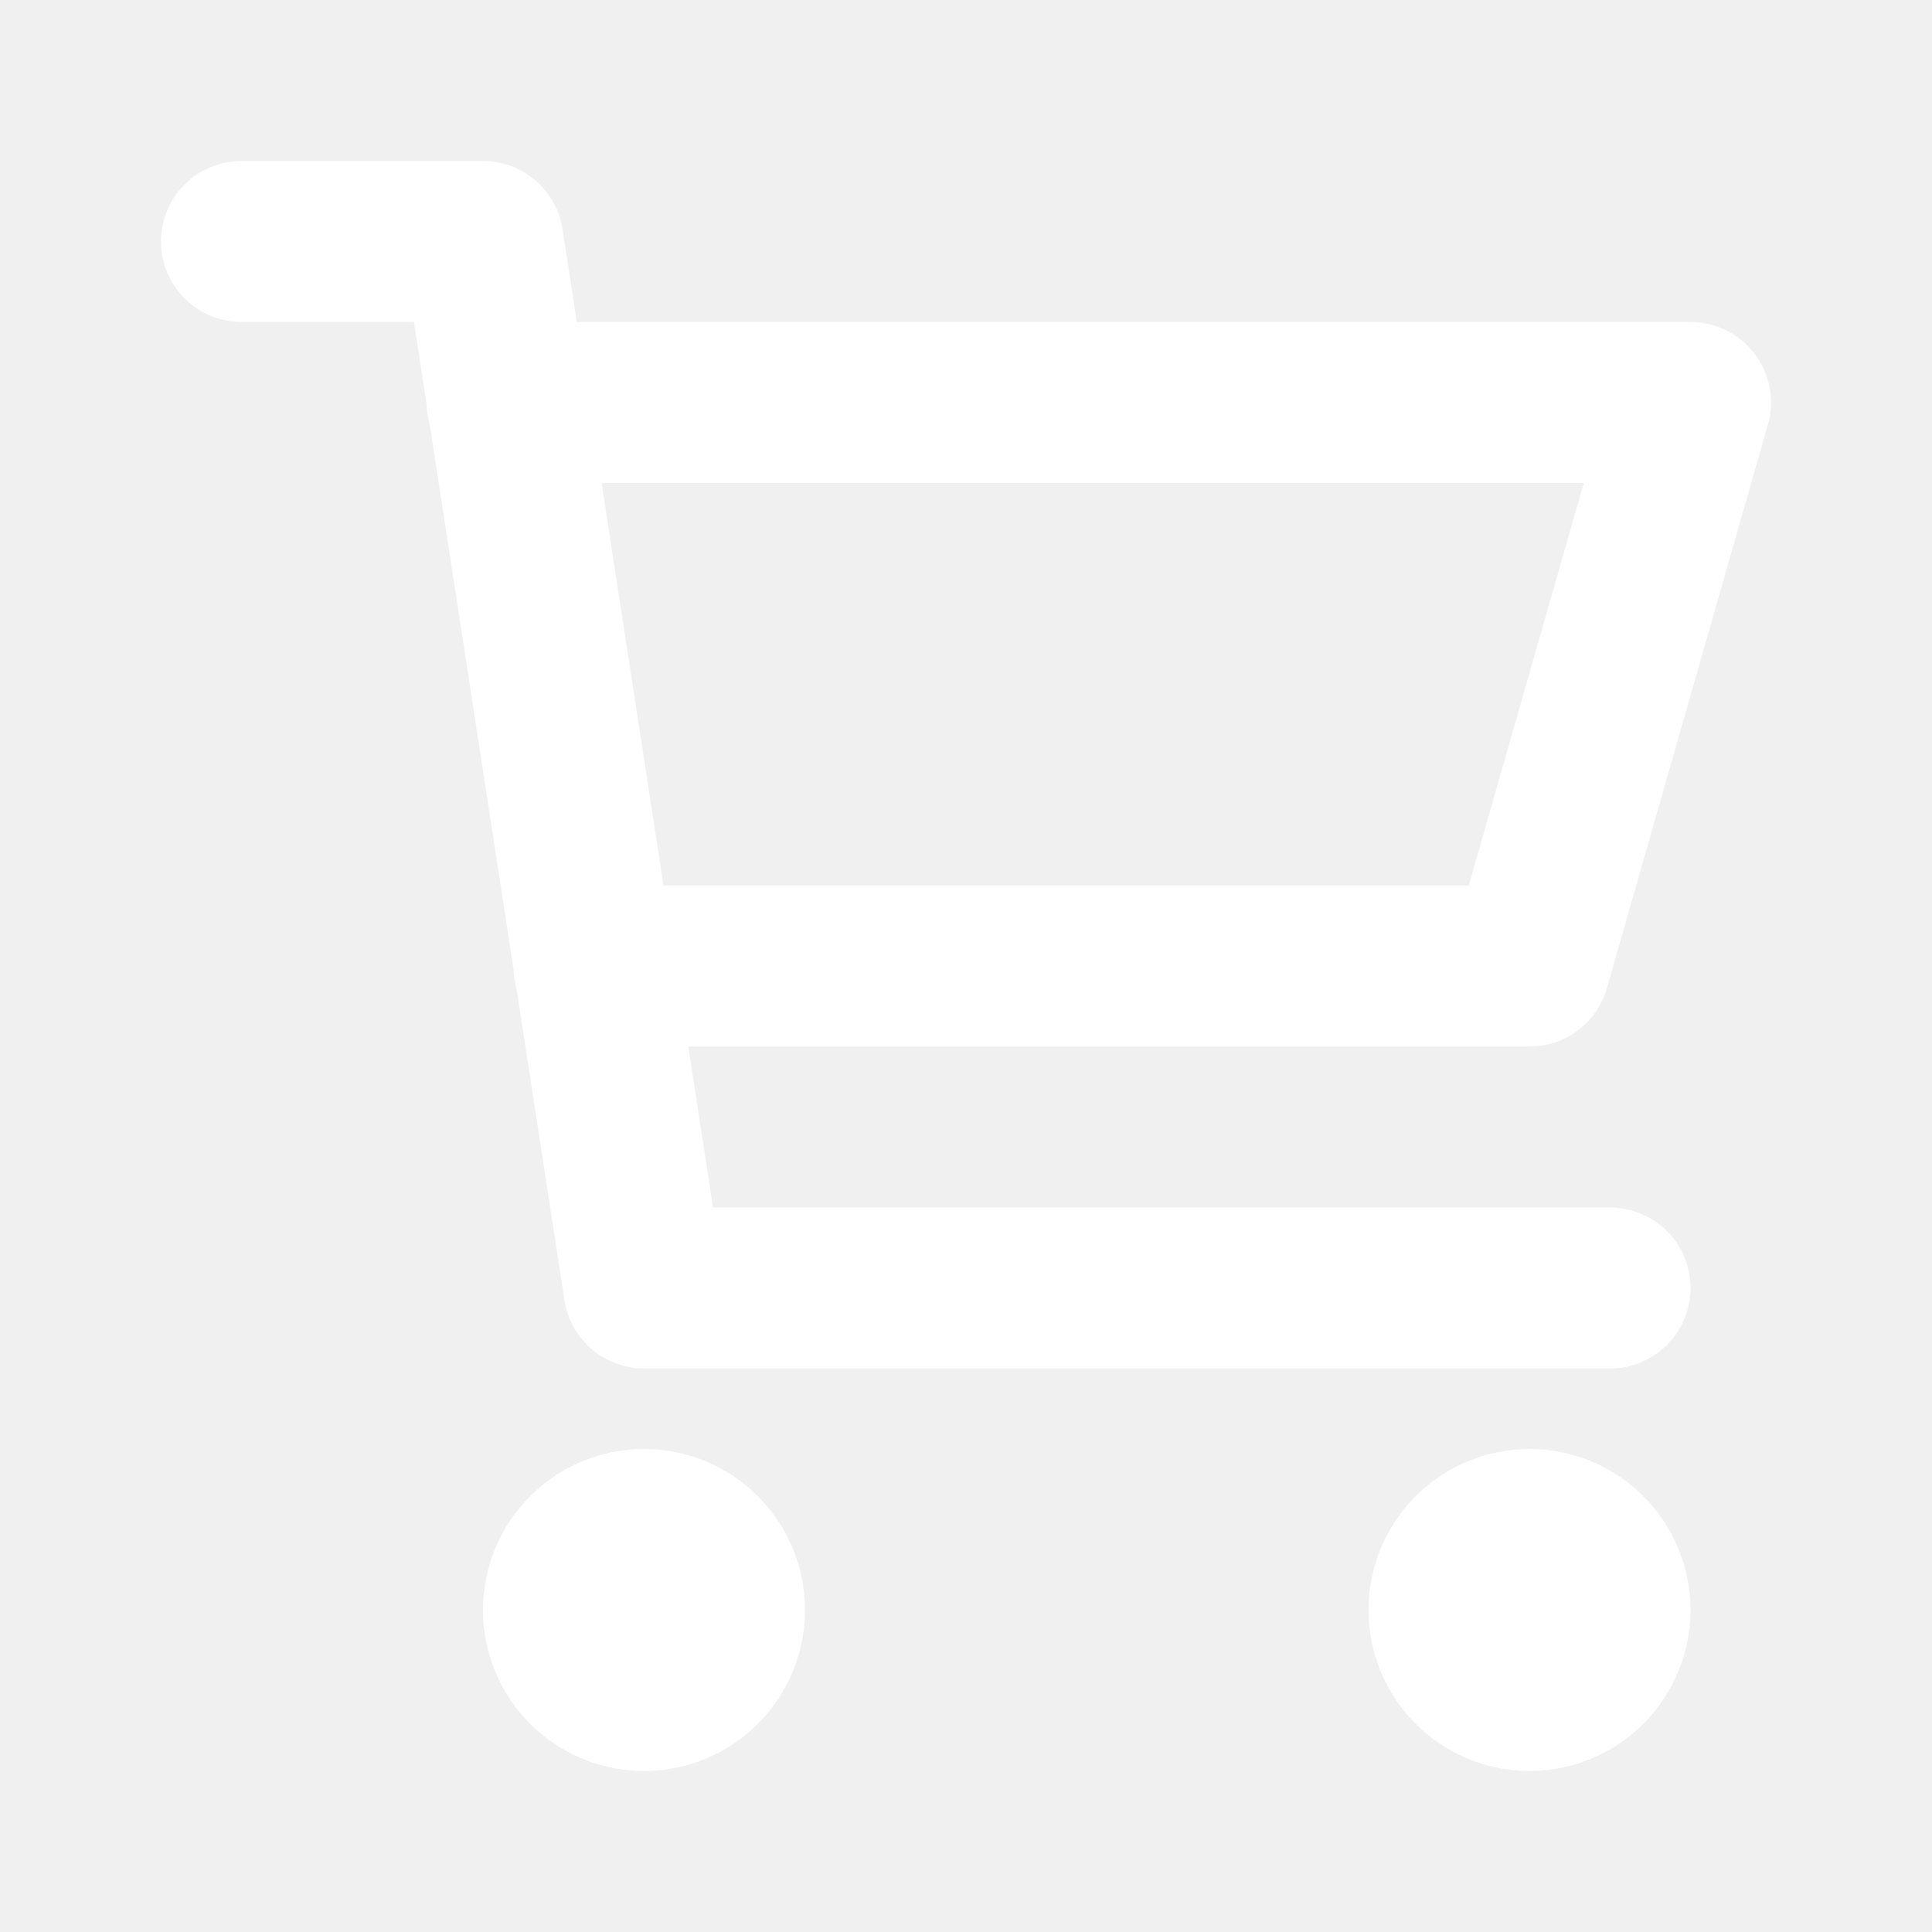
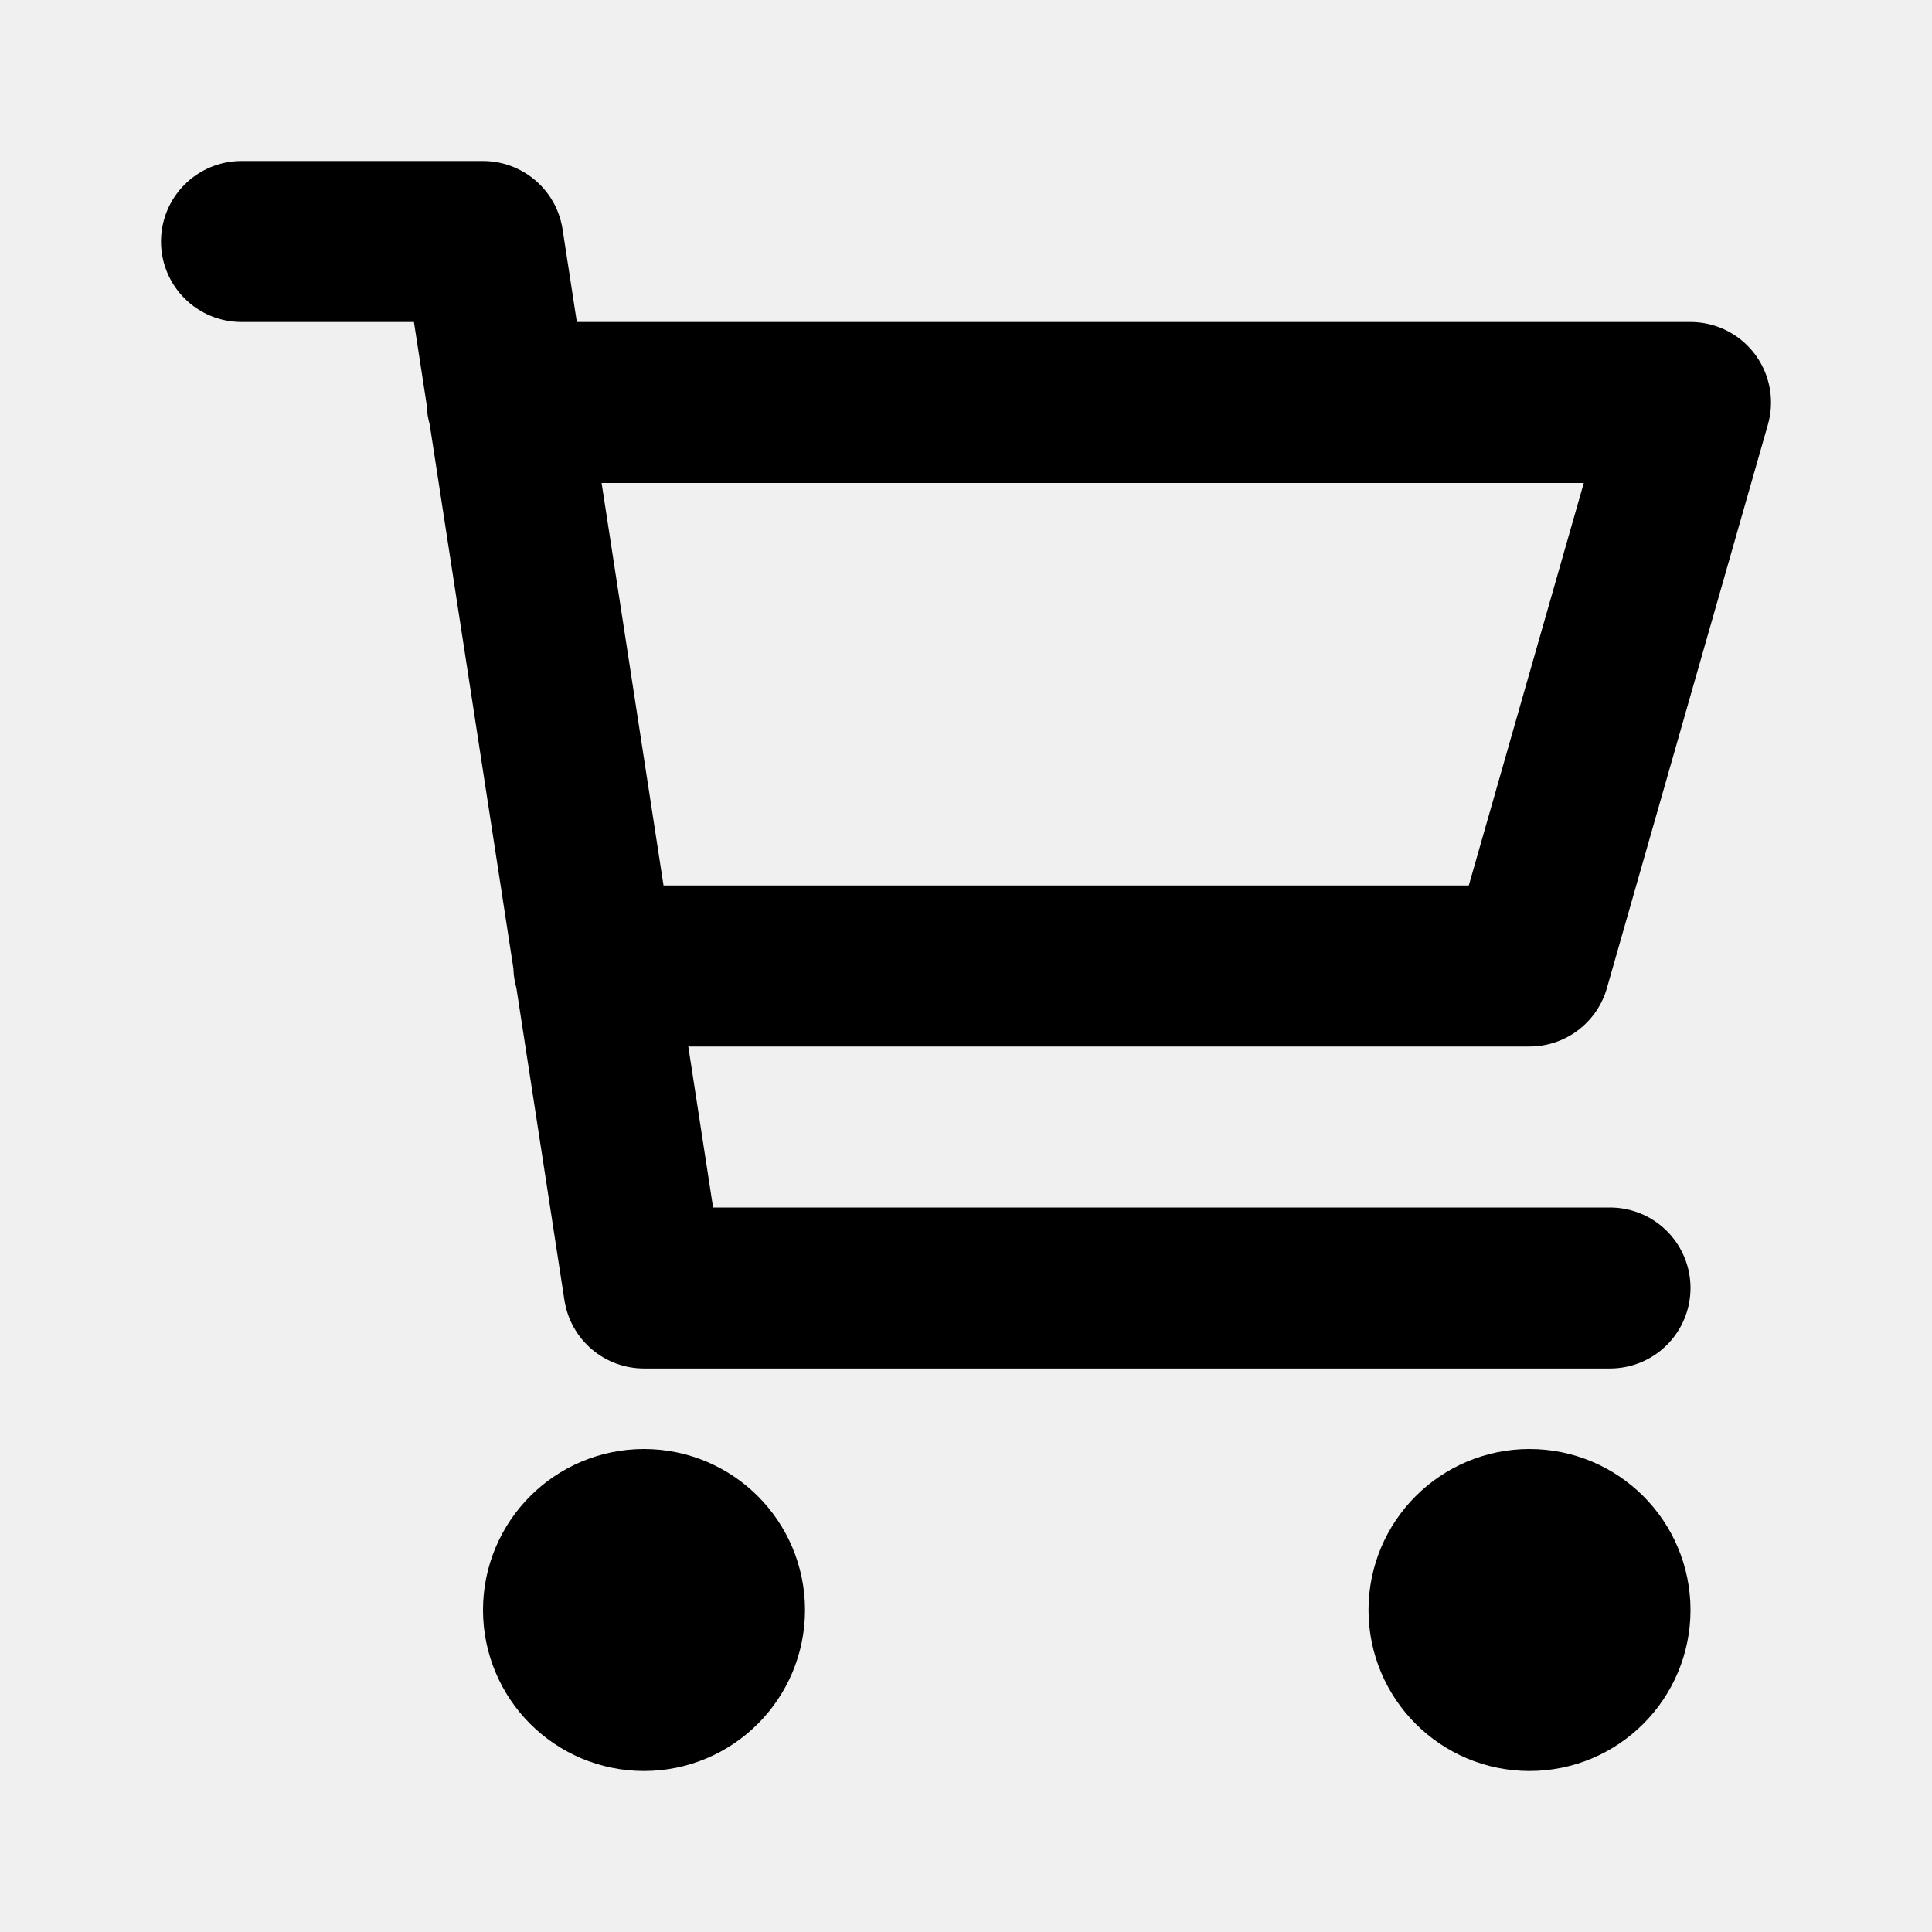
- <svg xmlns="http://www.w3.org/2000/svg" width="800px" height="800px" viewBox="0 0 24 24" fill="none" stroke="#ffffff">
-   <g id="SVGRepo_bgCarrier" stroke-width="0" />
-   <g id="SVGRepo_tracerCarrier" stroke-linecap="round" stroke-linejoin="round" />
-   <g id="SVGRepo_iconCarrier">
-     <path d="M6.3 5H21L19 12H7.377M20 16H8L6 3H3M9 20C9 20.552 8.552 21 8 21C7.448 21 7 20.552 7 20C7 19.448 7.448 19 8 19C8.552 19 9 19.448 9 20ZM20 20C20 20.552 19.552 21 19 21C18.448 21 18 20.552 18 20C18 19.448 18.448 19 19 19C19.552 19 20 19.448 20 20Z" stroke="#ffffff" stroke-width="2" stroke-linecap="round" stroke-linejoin="round" />
-   </g>
+ <svg xmlns="http://www.w3.org/2000/svg" width="800px" height="800px" viewBox="0 0 24 24" fill="none">
+   <path d="M6.3 5H21L19 12H7.377M20 16H8L6 3H3M9 20C9 20.552 8.552 21 8 21C7.448 21 7 20.552 7 20C7 19.448 7.448 19 8 19C8.552 19 9 19.448 9 20ZM20 20C20 20.552 19.552 21 19 21C18.448 21 18 20.552 18 20C18 19.448 18.448 19 19 19C19.552 19 20 19.448 20 20Z" stroke="#000000" stroke-width="2" stroke-linecap="round" stroke-linejoin="round" />
</svg>
